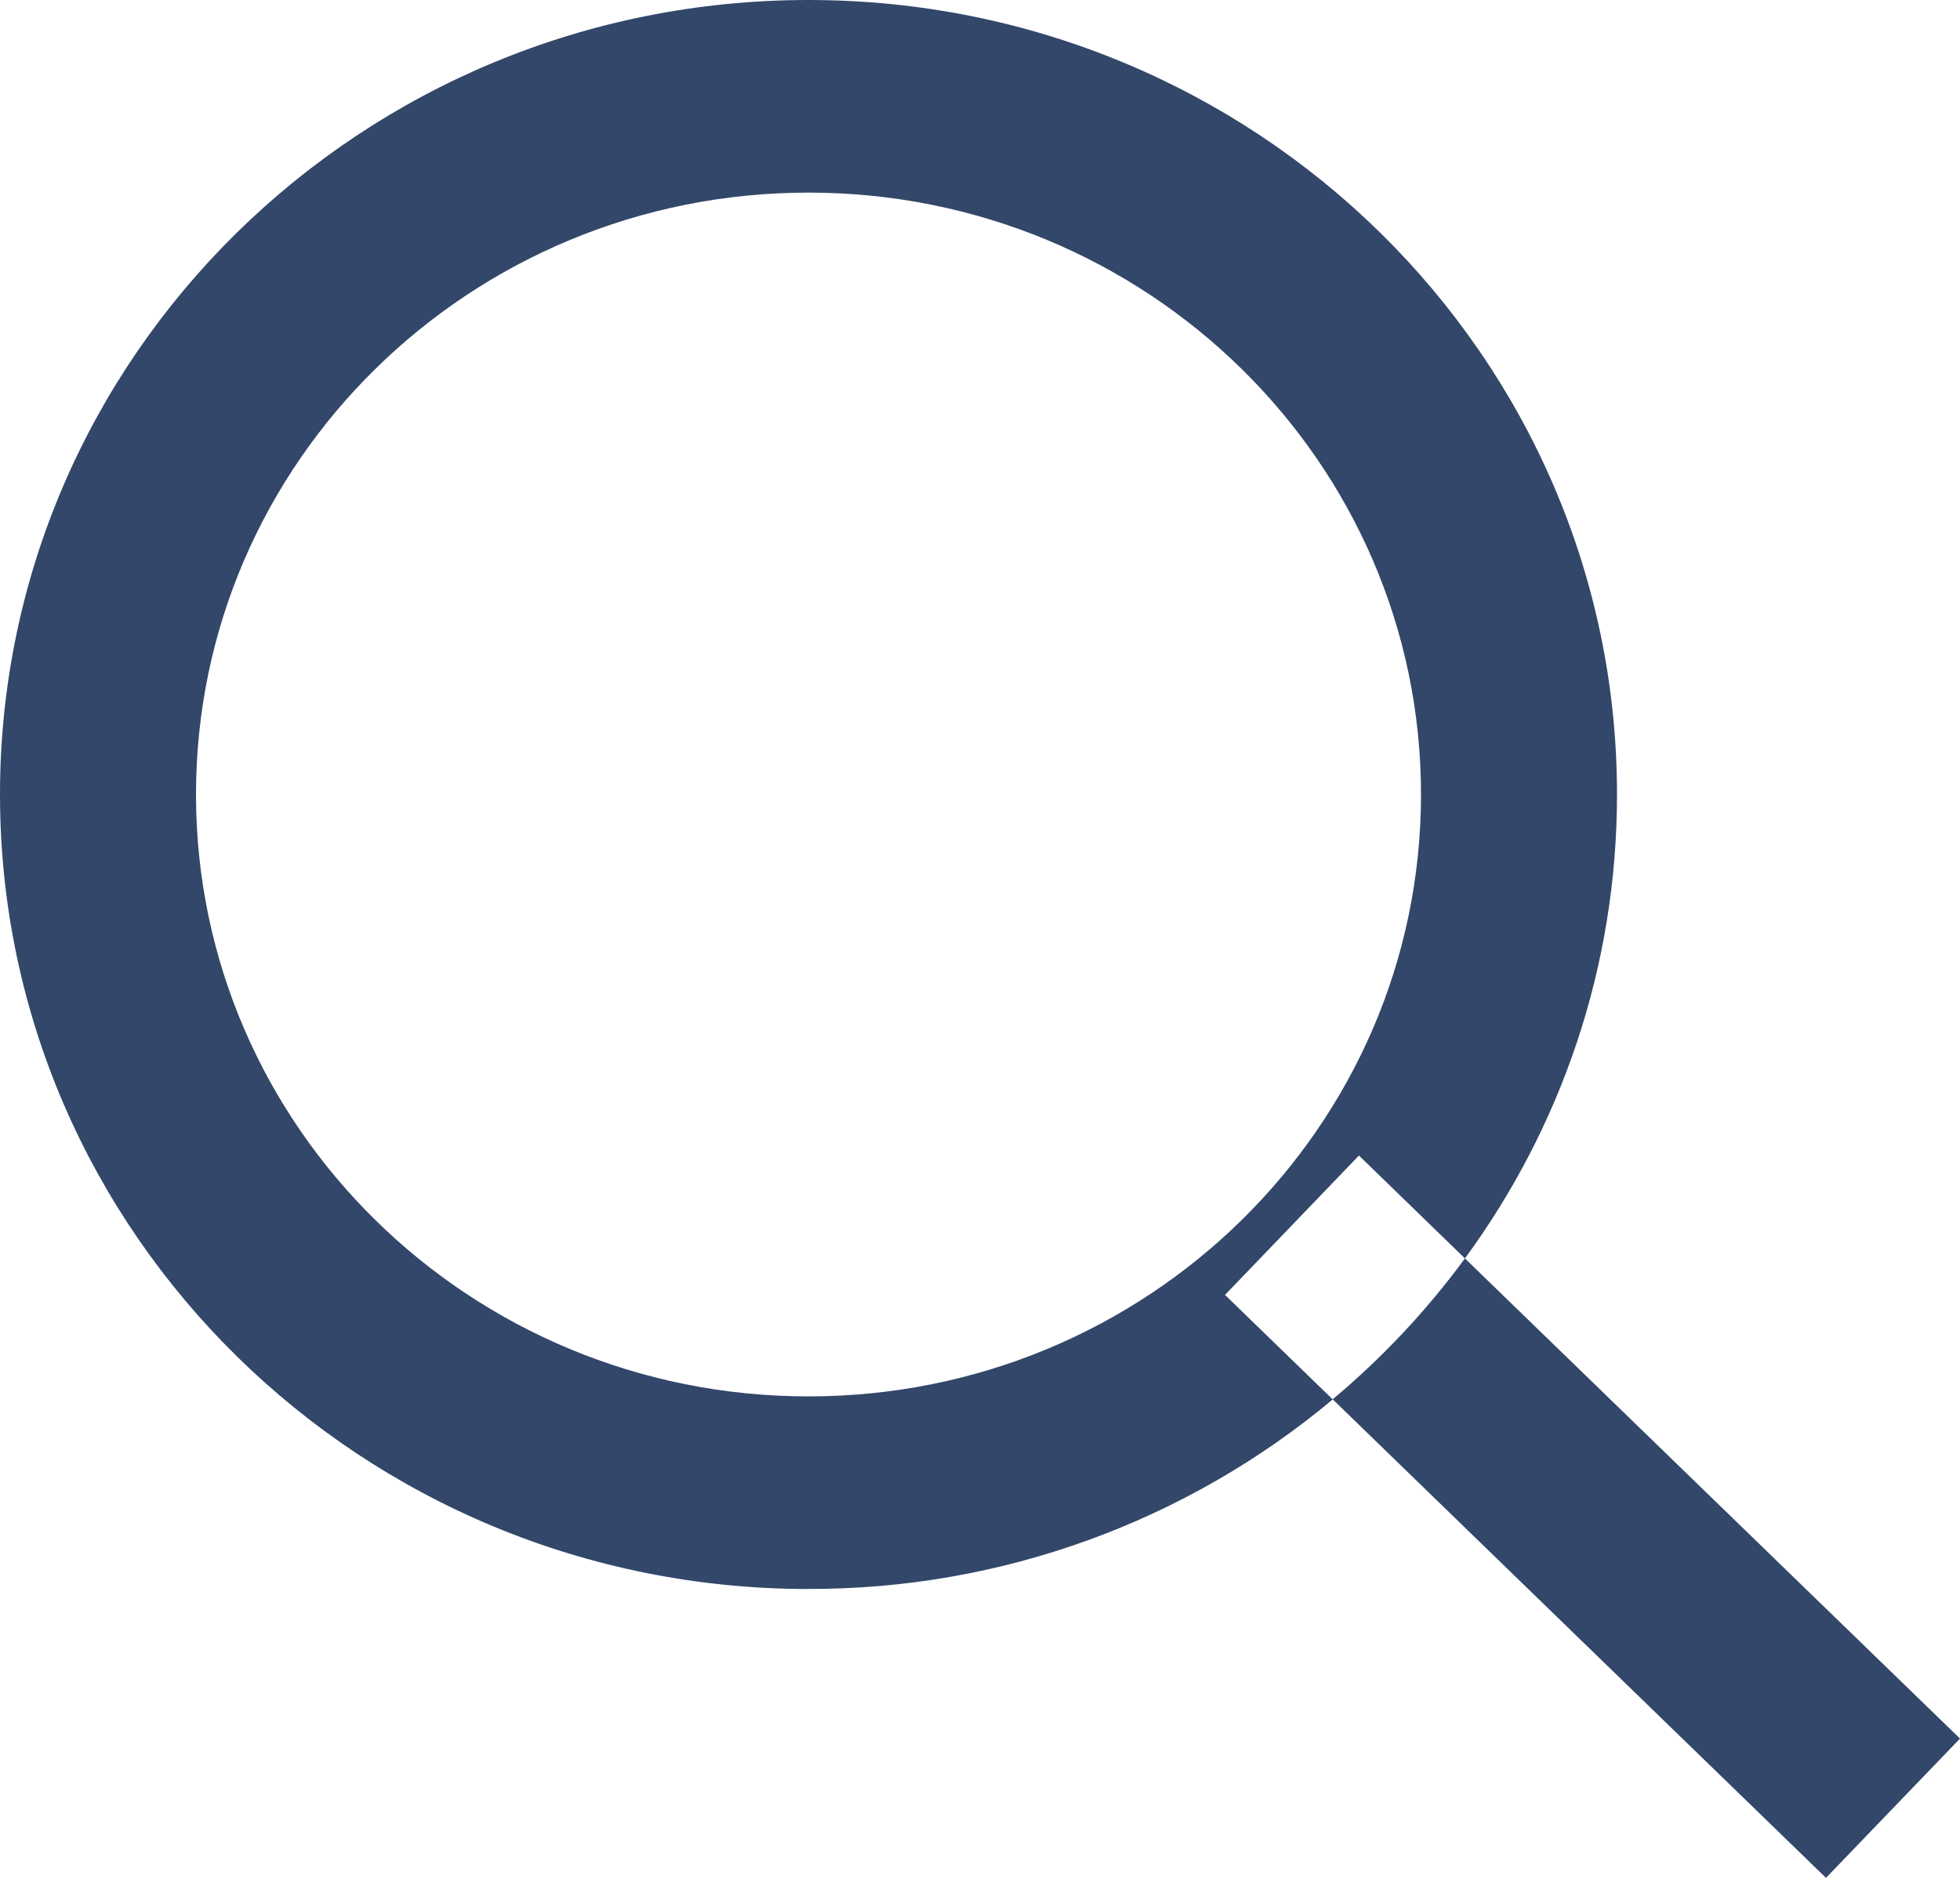
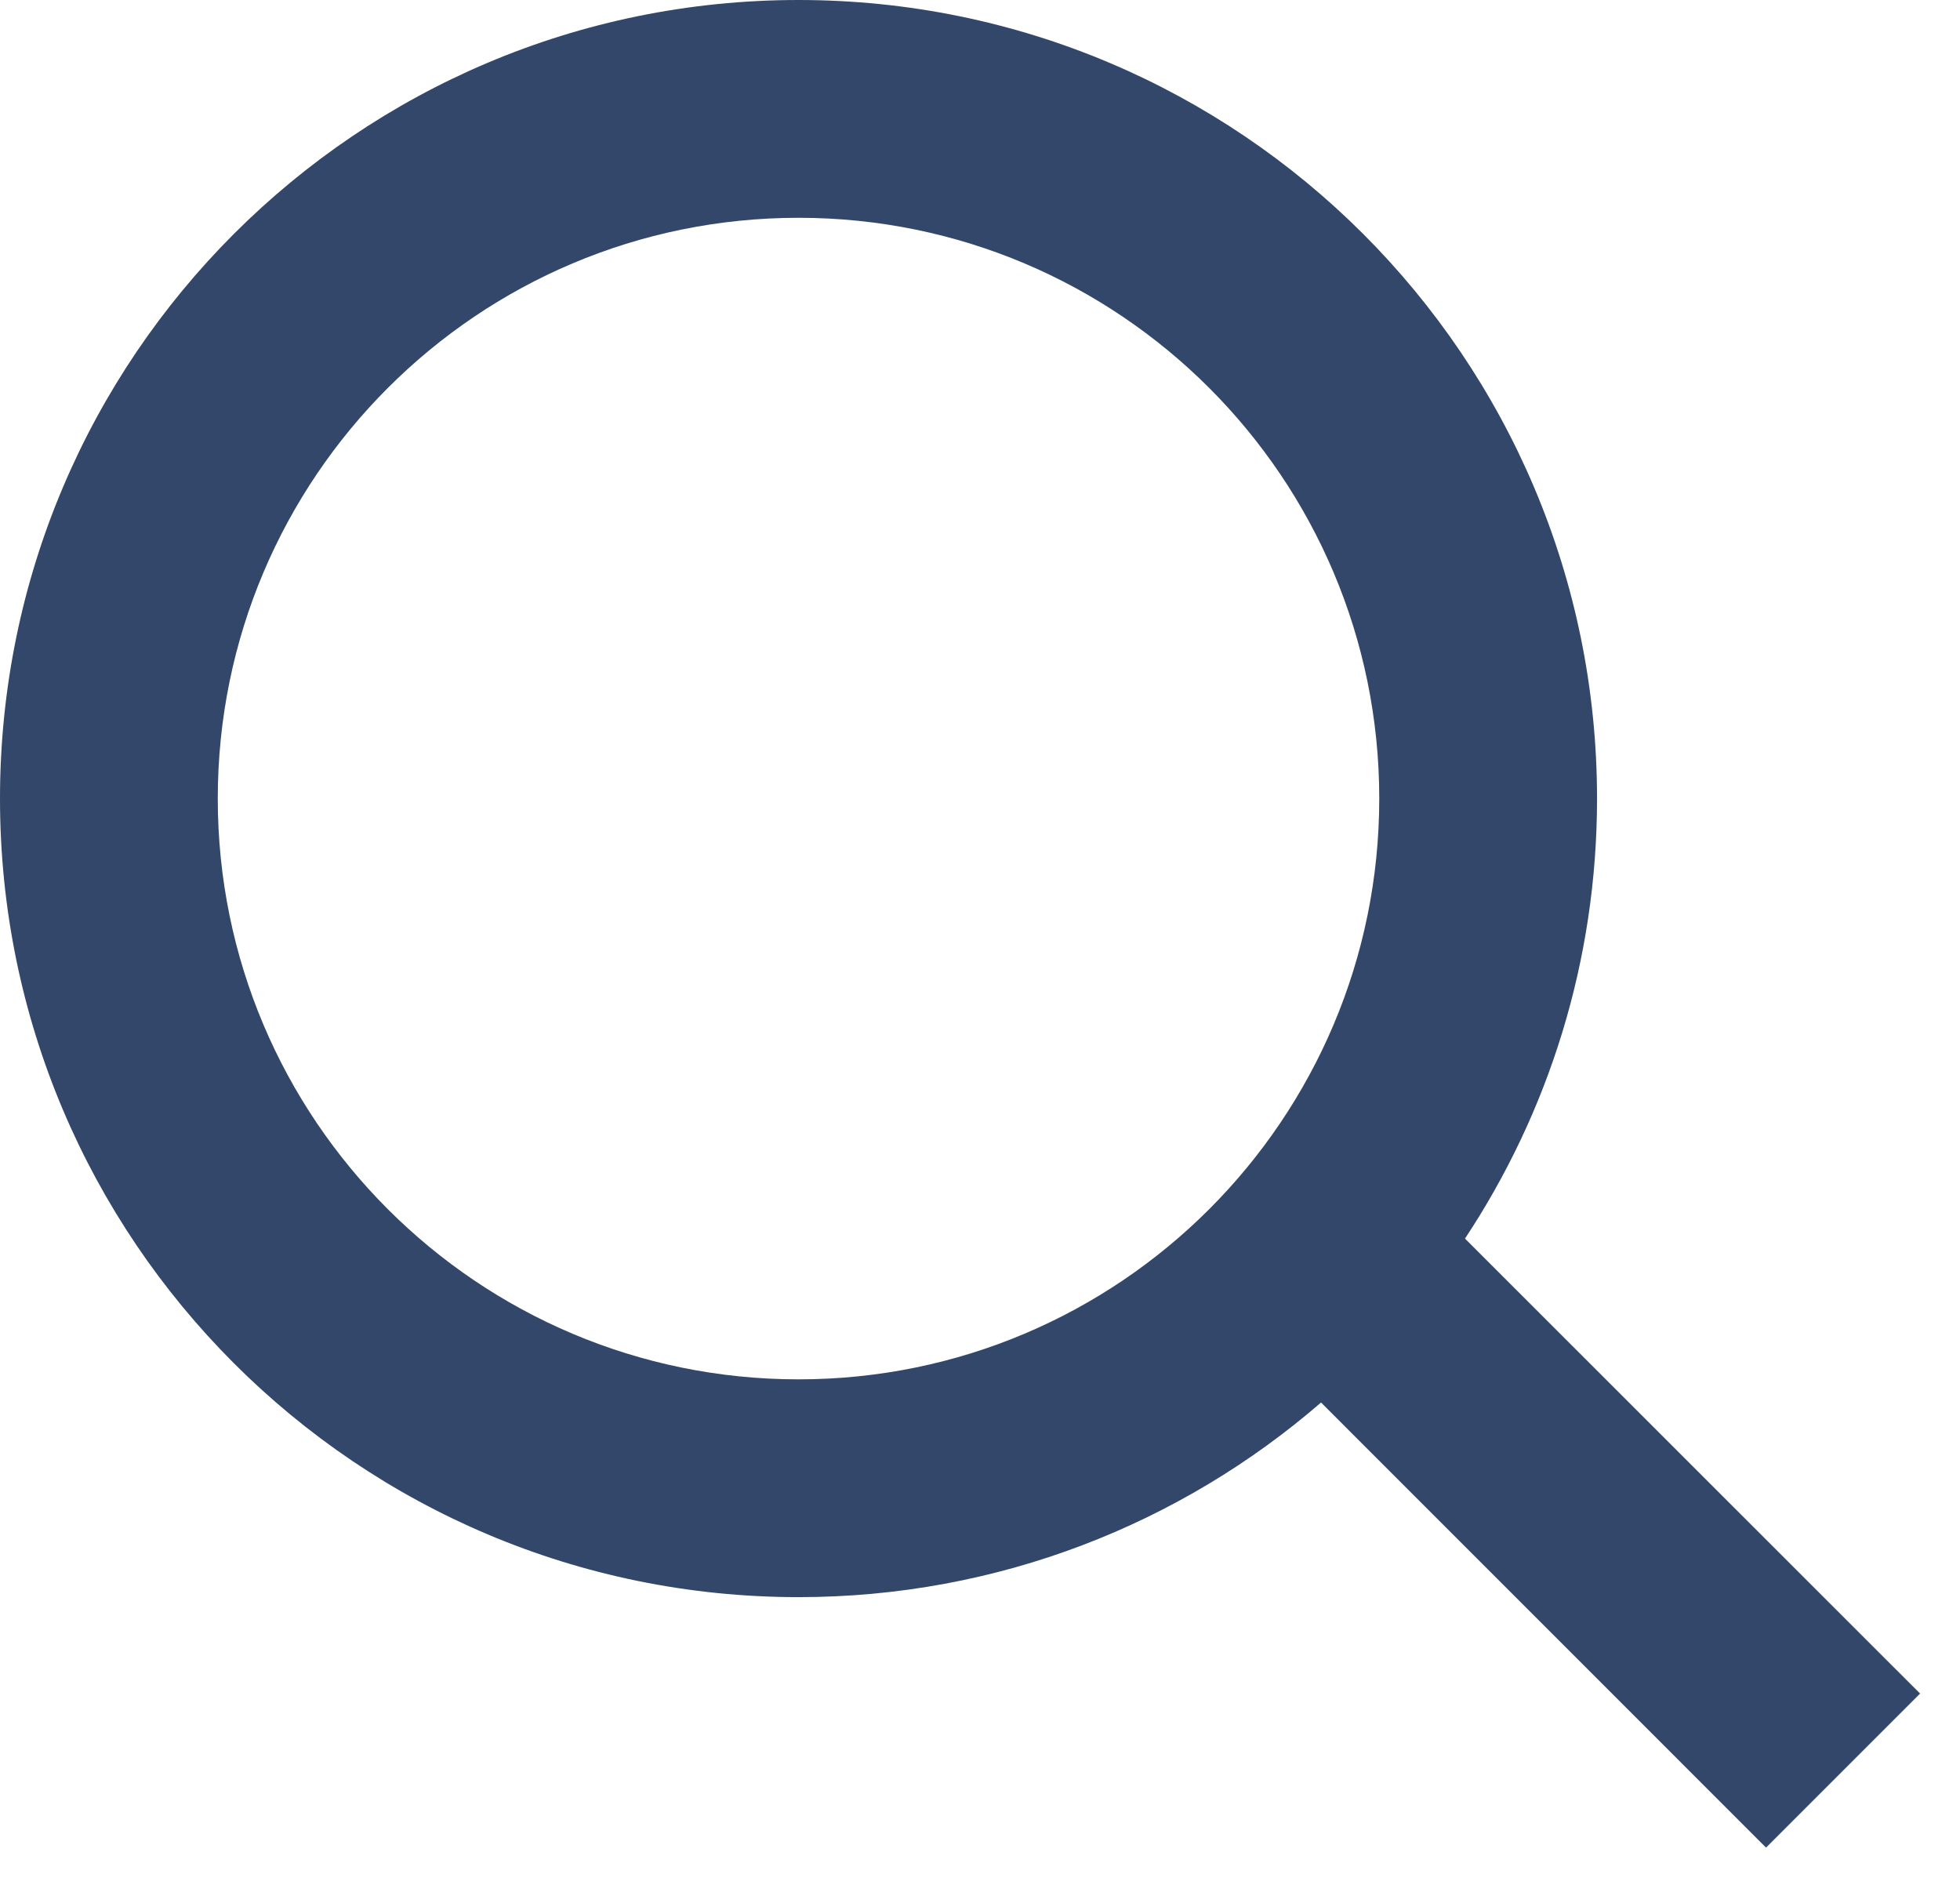
- <svg xmlns="http://www.w3.org/2000/svg" width="24" height="23" fill="none">
-   <path fill-rule="evenodd" clip-rule="evenodd" d="M9.9 19.462c-5.468 0-9.9-4.357-9.9-9.731S4.432 0 9.9 0s9.9 4.357 9.9 9.73c0 2.122-.69 4.084-1.862 5.683l-1.298-1.26L15 15.86l1.319 1.28A9.962 9.962 0 019.9 19.461zm6.419-2.323L22.359 23 24 21.294l-6.062-5.881a9.853 9.853 0 01-1.62 1.726zM9.9 17.103c4.142 0 7.5-3.3 7.5-7.372s-3.358-7.372-7.5-7.372c-4.142 0-7.5 3.3-7.5 7.372 0 4.071 3.358 7.372 7.5 7.372z" fill="#324769" />
+ <svg xmlns="http://www.w3.org/2000/svg" width="27px" height="26px" viewBox="0 0 27 26" version="1.1">
+   <g id="1366" stroke="none" stroke-width="1" fill="none" fill-rule="evenodd">
+     <g id="1920/-шапка" transform="translate(-1534, -71)" fill="#324769">
+       <path d="M1545,71 C1551.075,71 1556,75.925 1556,82 C1556,84.24 1555.331,86.323 1554.181,88.061 L1560.45,94.328 L1558.328,96.45 L1552.198,90.319 C1550.269,91.989 1547.752,93 1545,93 C1538.925,93 1534,88.075 1534,82 C1534,75.925 1538.925,71 1545,71 Z M1545,74 C1540.582,74 1537,77.582 1537,82 C1537,86.418 1540.582,90 1545,90 C1549.418,90 1553,86.418 1553,82 C1553,77.582 1549.418,74 1545,74 Z" id="Combined-Shape" />
+     </g>
+   </g>
</svg>
